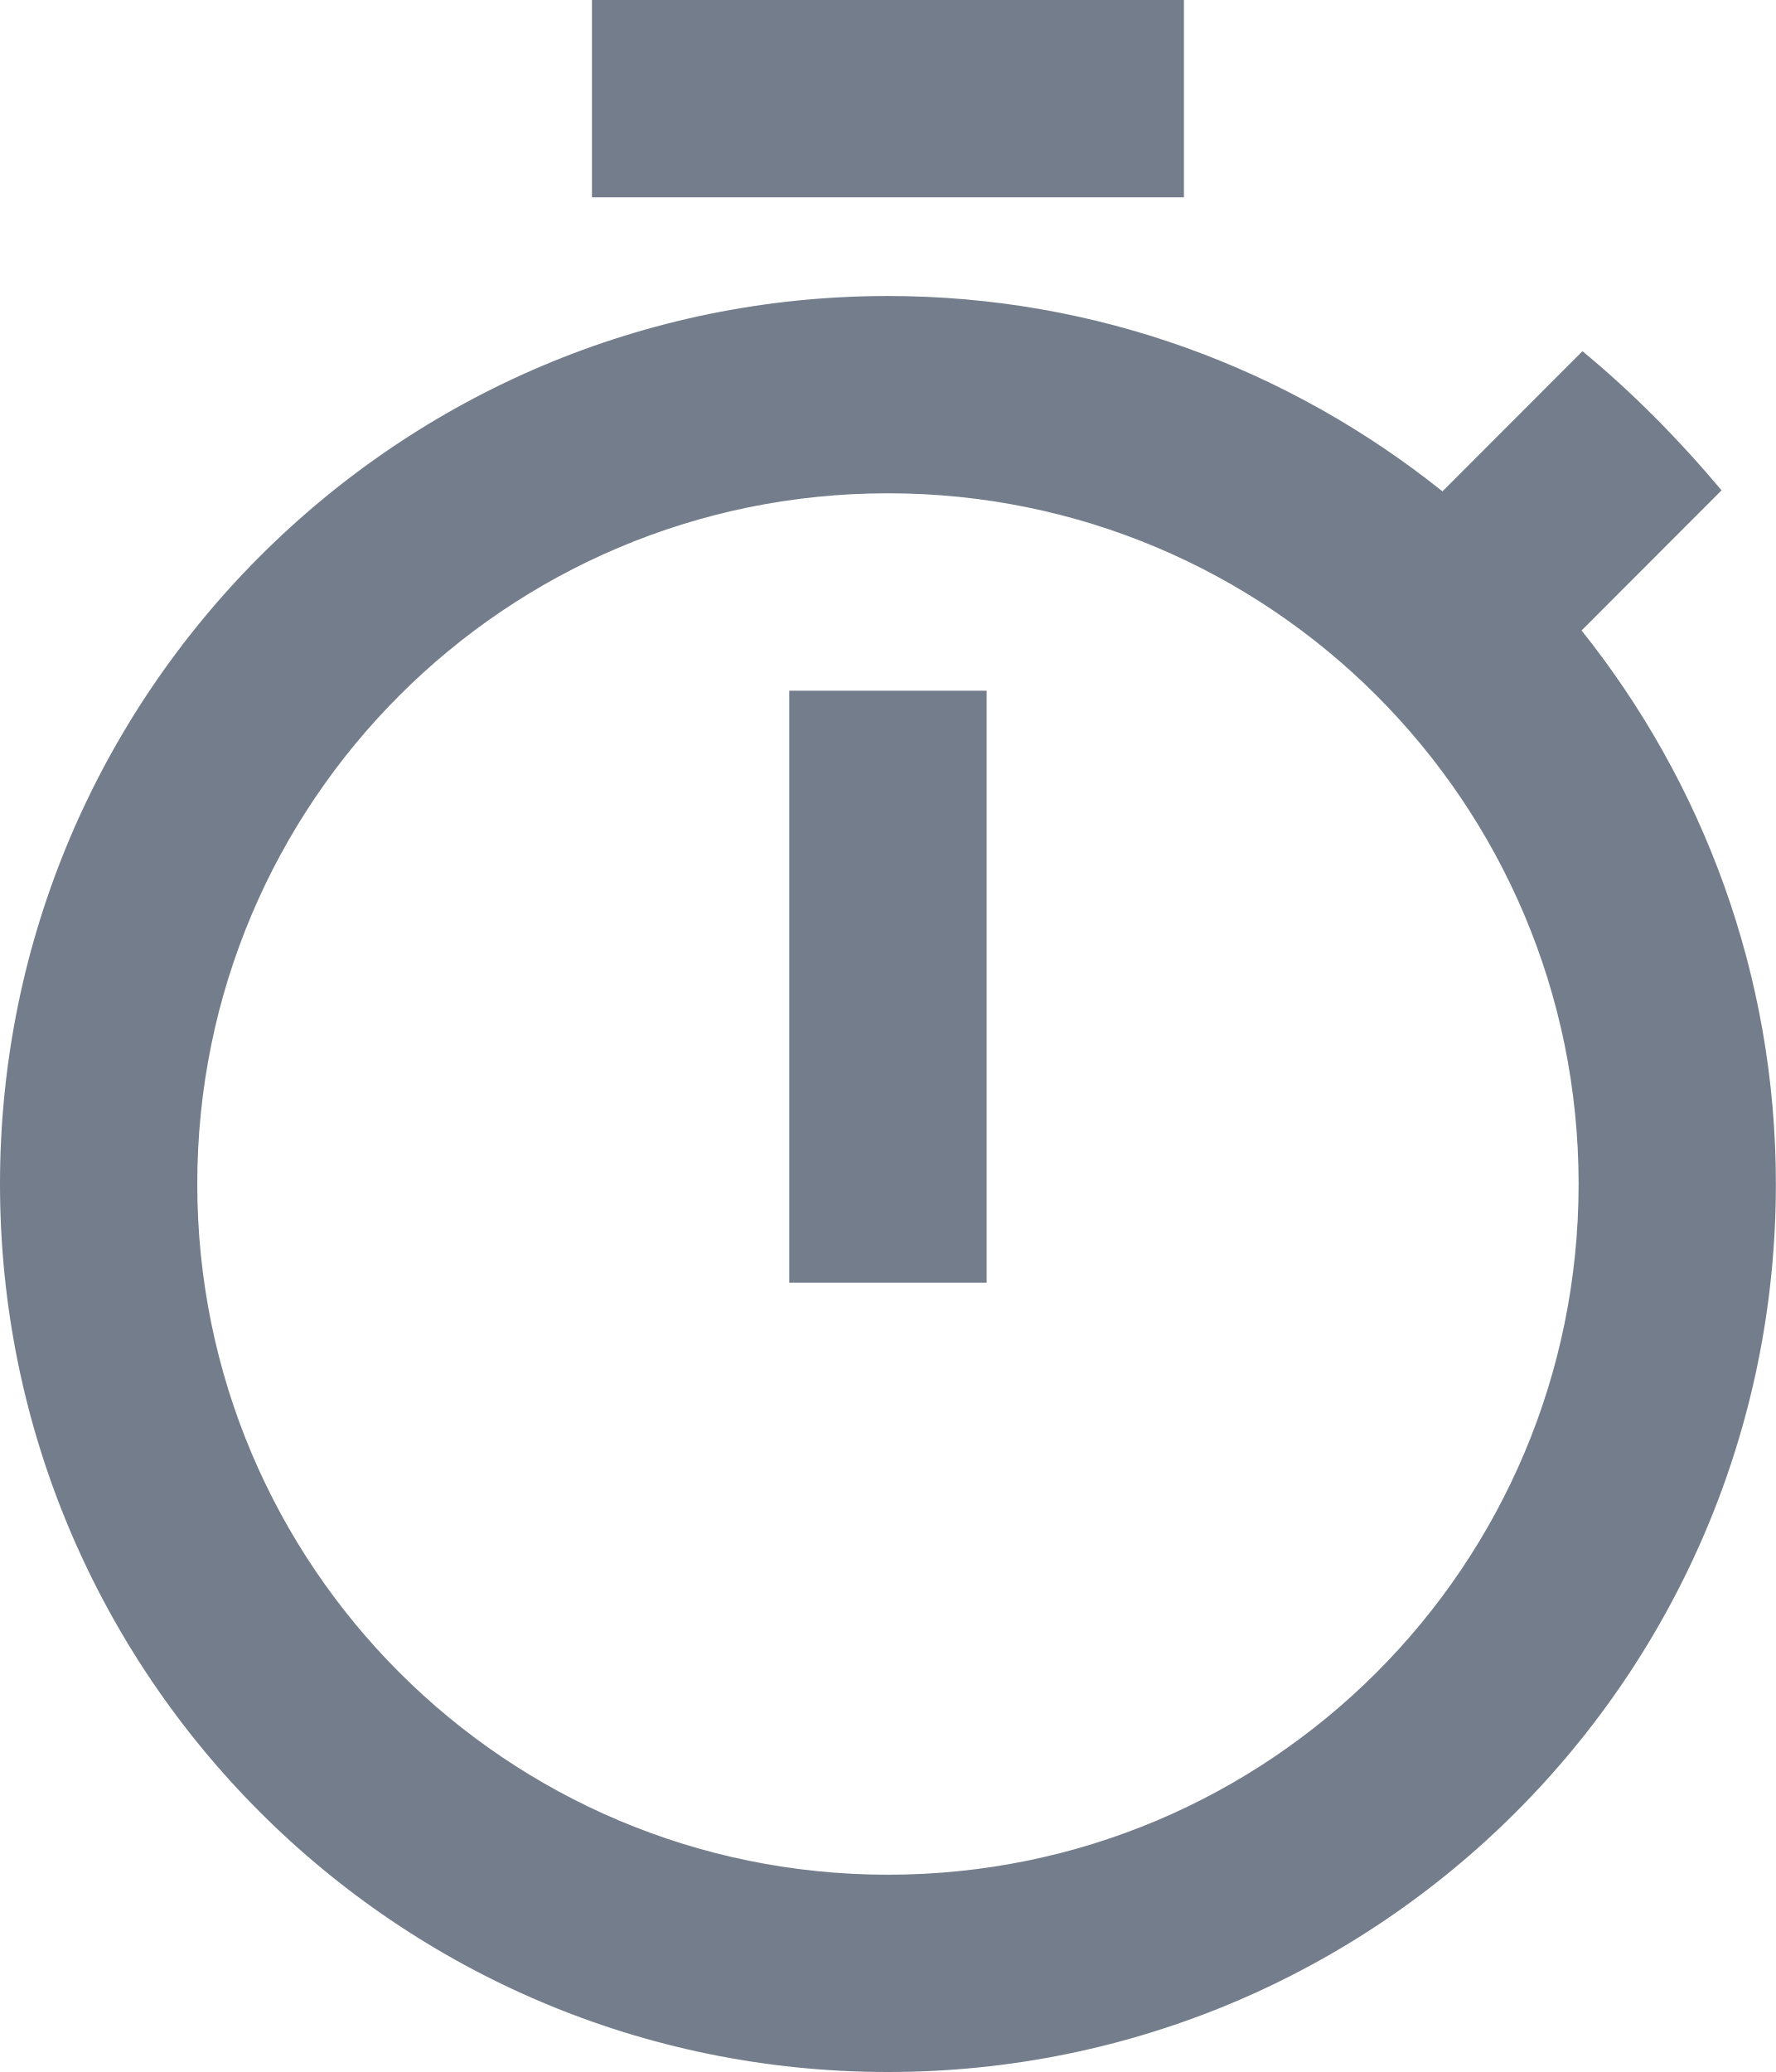
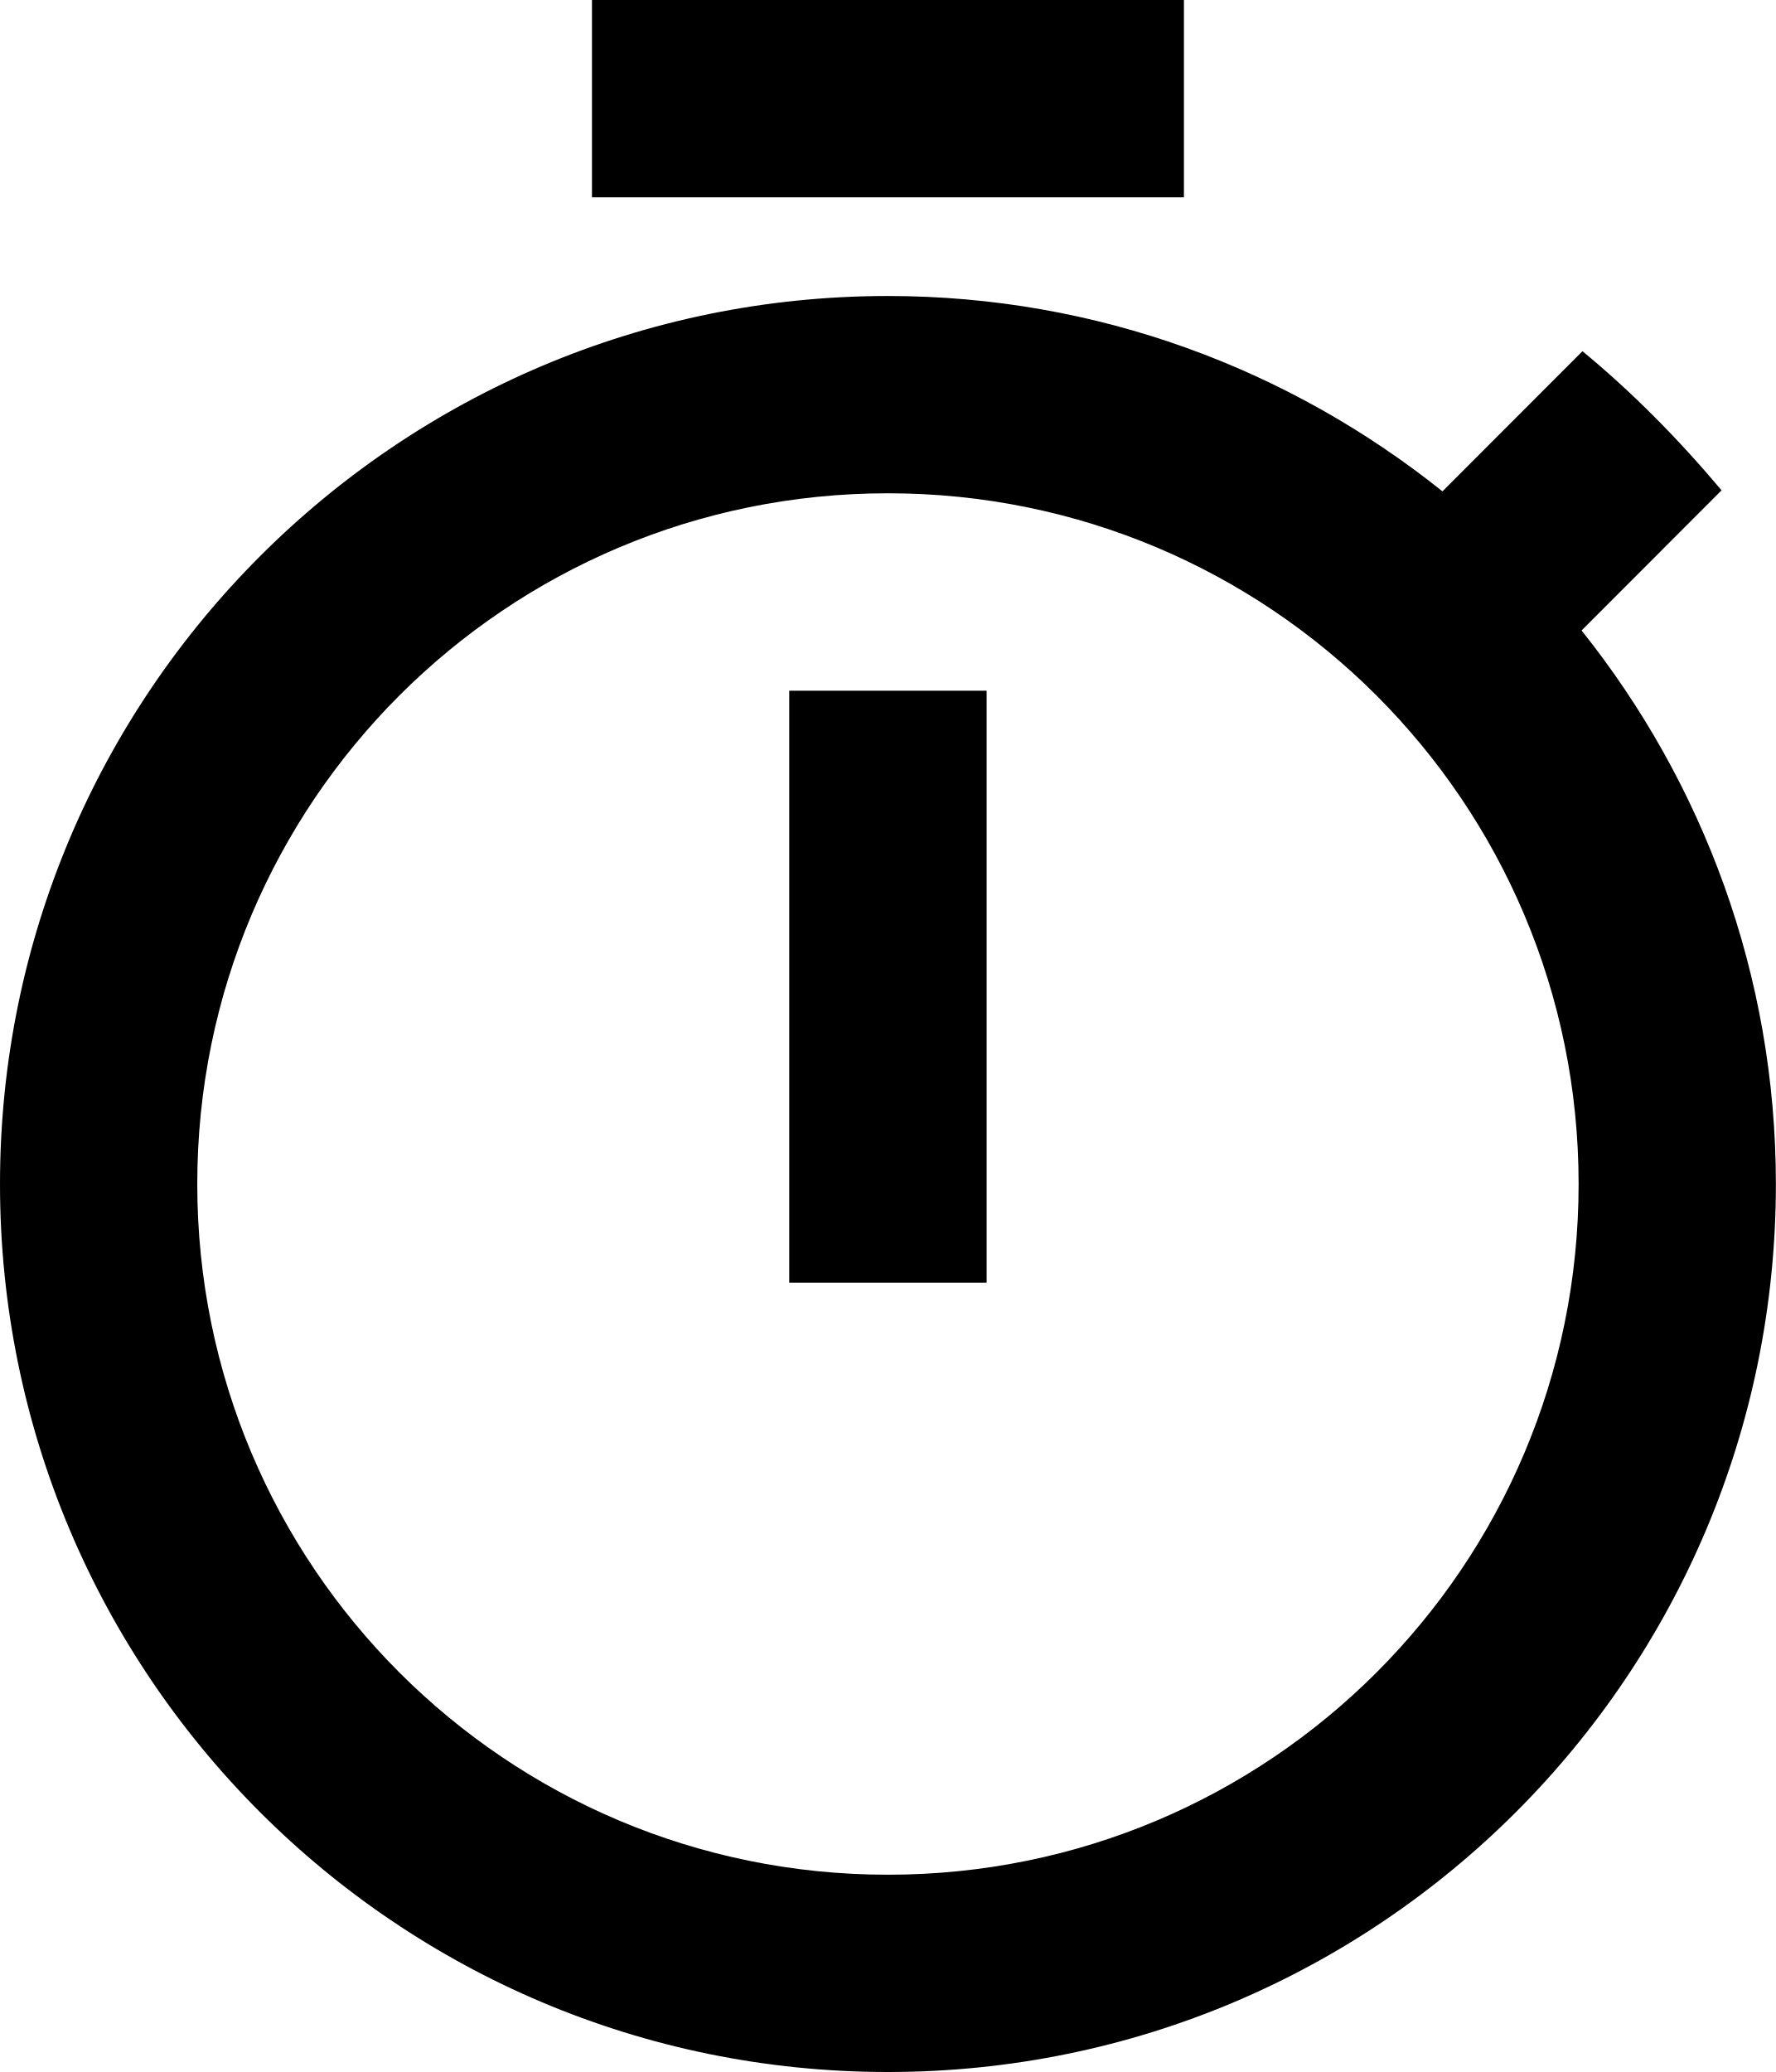
<svg xmlns="http://www.w3.org/2000/svg" width="12" height="14" viewBox="0 0 12 14" fill="none">
-   <path d="M8 0H4V1.333H8V0ZM5.333 8.667H6.667V4.667H5.333V8.667ZM10.687 4.26L11.633 3.313C11.347 2.973 11.033 2.653 10.693 2.373L9.747 3.32C8.713 2.493 7.413 2 6 2C2.687 2 0 4.687 0 8C0 11.313 2.68 14 6 14C9.32 14 12 11.313 12 8C12 6.587 11.507 5.287 10.687 4.26ZM6 12.667C3.42 12.667 1.333 10.58 1.333 8C1.333 5.42 3.42 3.333 6 3.333C8.58 3.333 10.667 5.42 10.667 8C10.667 10.58 8.58 12.667 6 12.667Z" fill="#737D8C" />
+   <path d="M8 0H4V1.333H8V0ZM5.333 8.667H6.667V4.667H5.333V8.667ZM10.687 4.26L11.633 3.313C11.347 2.973 11.033 2.653 10.693 2.373L9.747 3.32C8.713 2.493 7.413 2 6 2C2.687 2 0 4.687 0 8C0 11.313 2.68 14 6 14C9.32 14 12 11.313 12 8C12 6.587 11.507 5.287 10.687 4.26ZM6 12.667C3.42 12.667 1.333 10.58 1.333 8C1.333 5.42 3.42 3.333 6 3.333C8.58 3.333 10.667 5.42 10.667 8C10.667 10.58 8.58 12.667 6 12.667Z" fill="currentColor" />
</svg>
